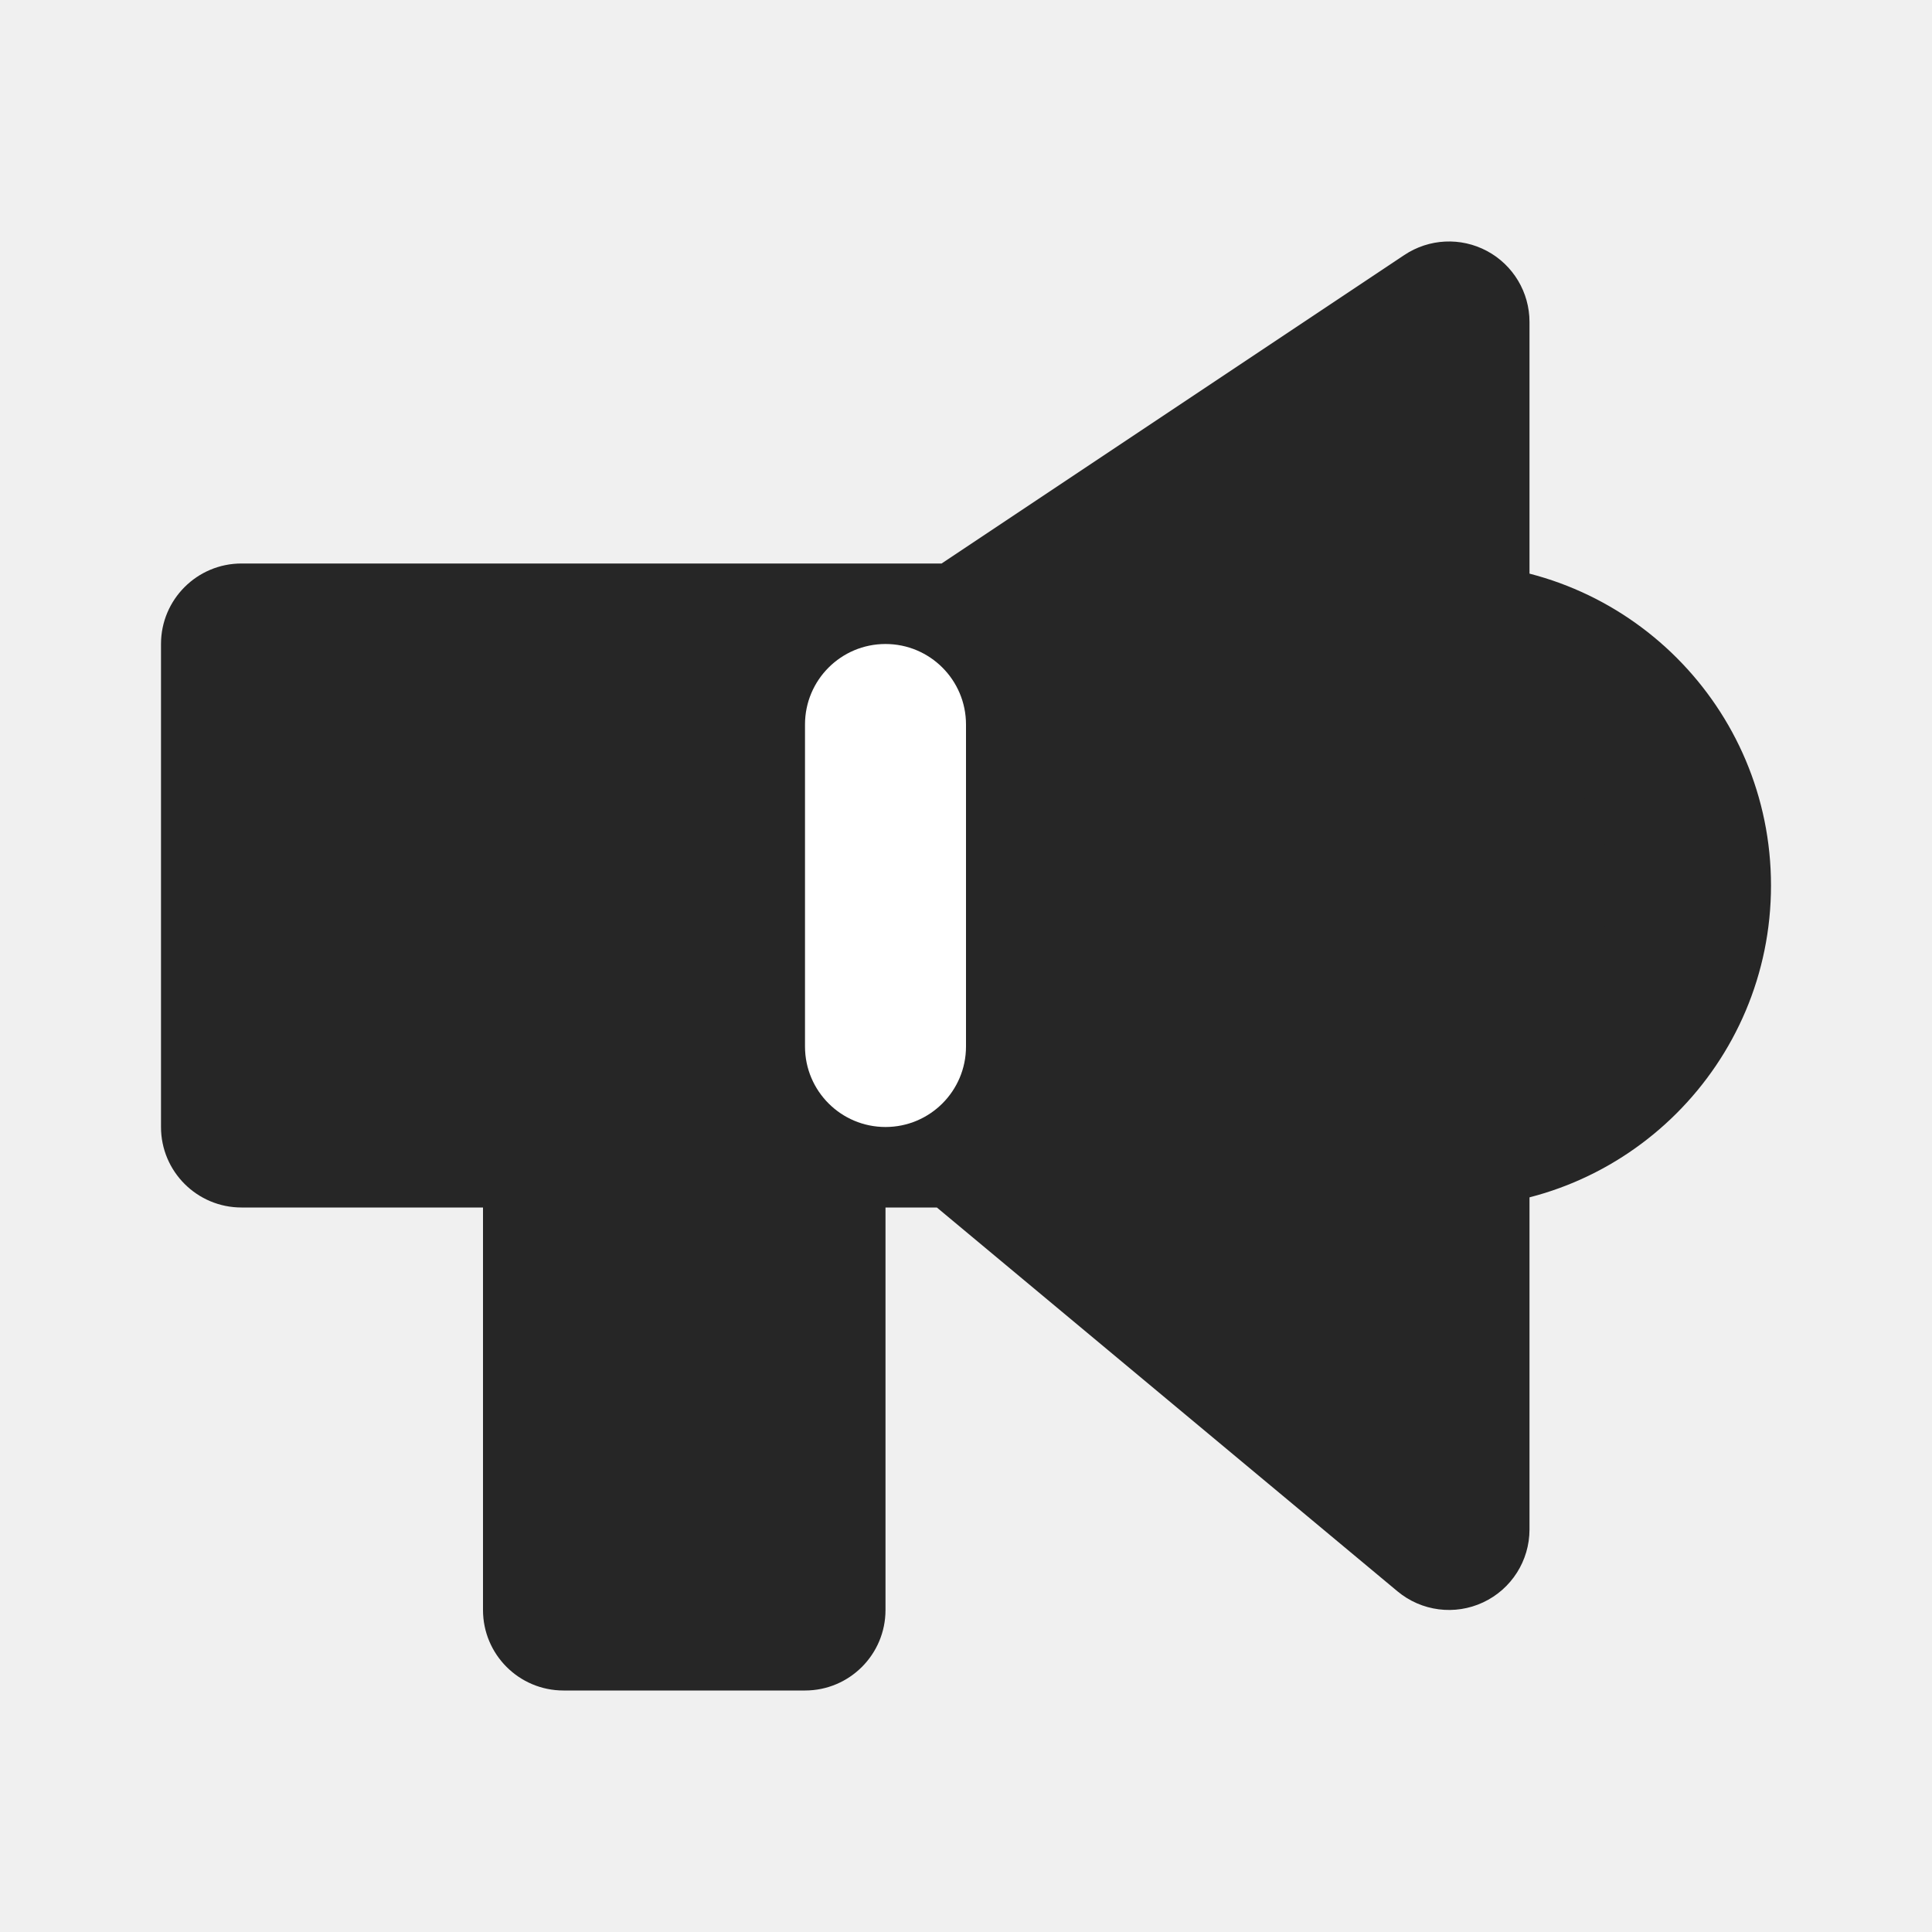
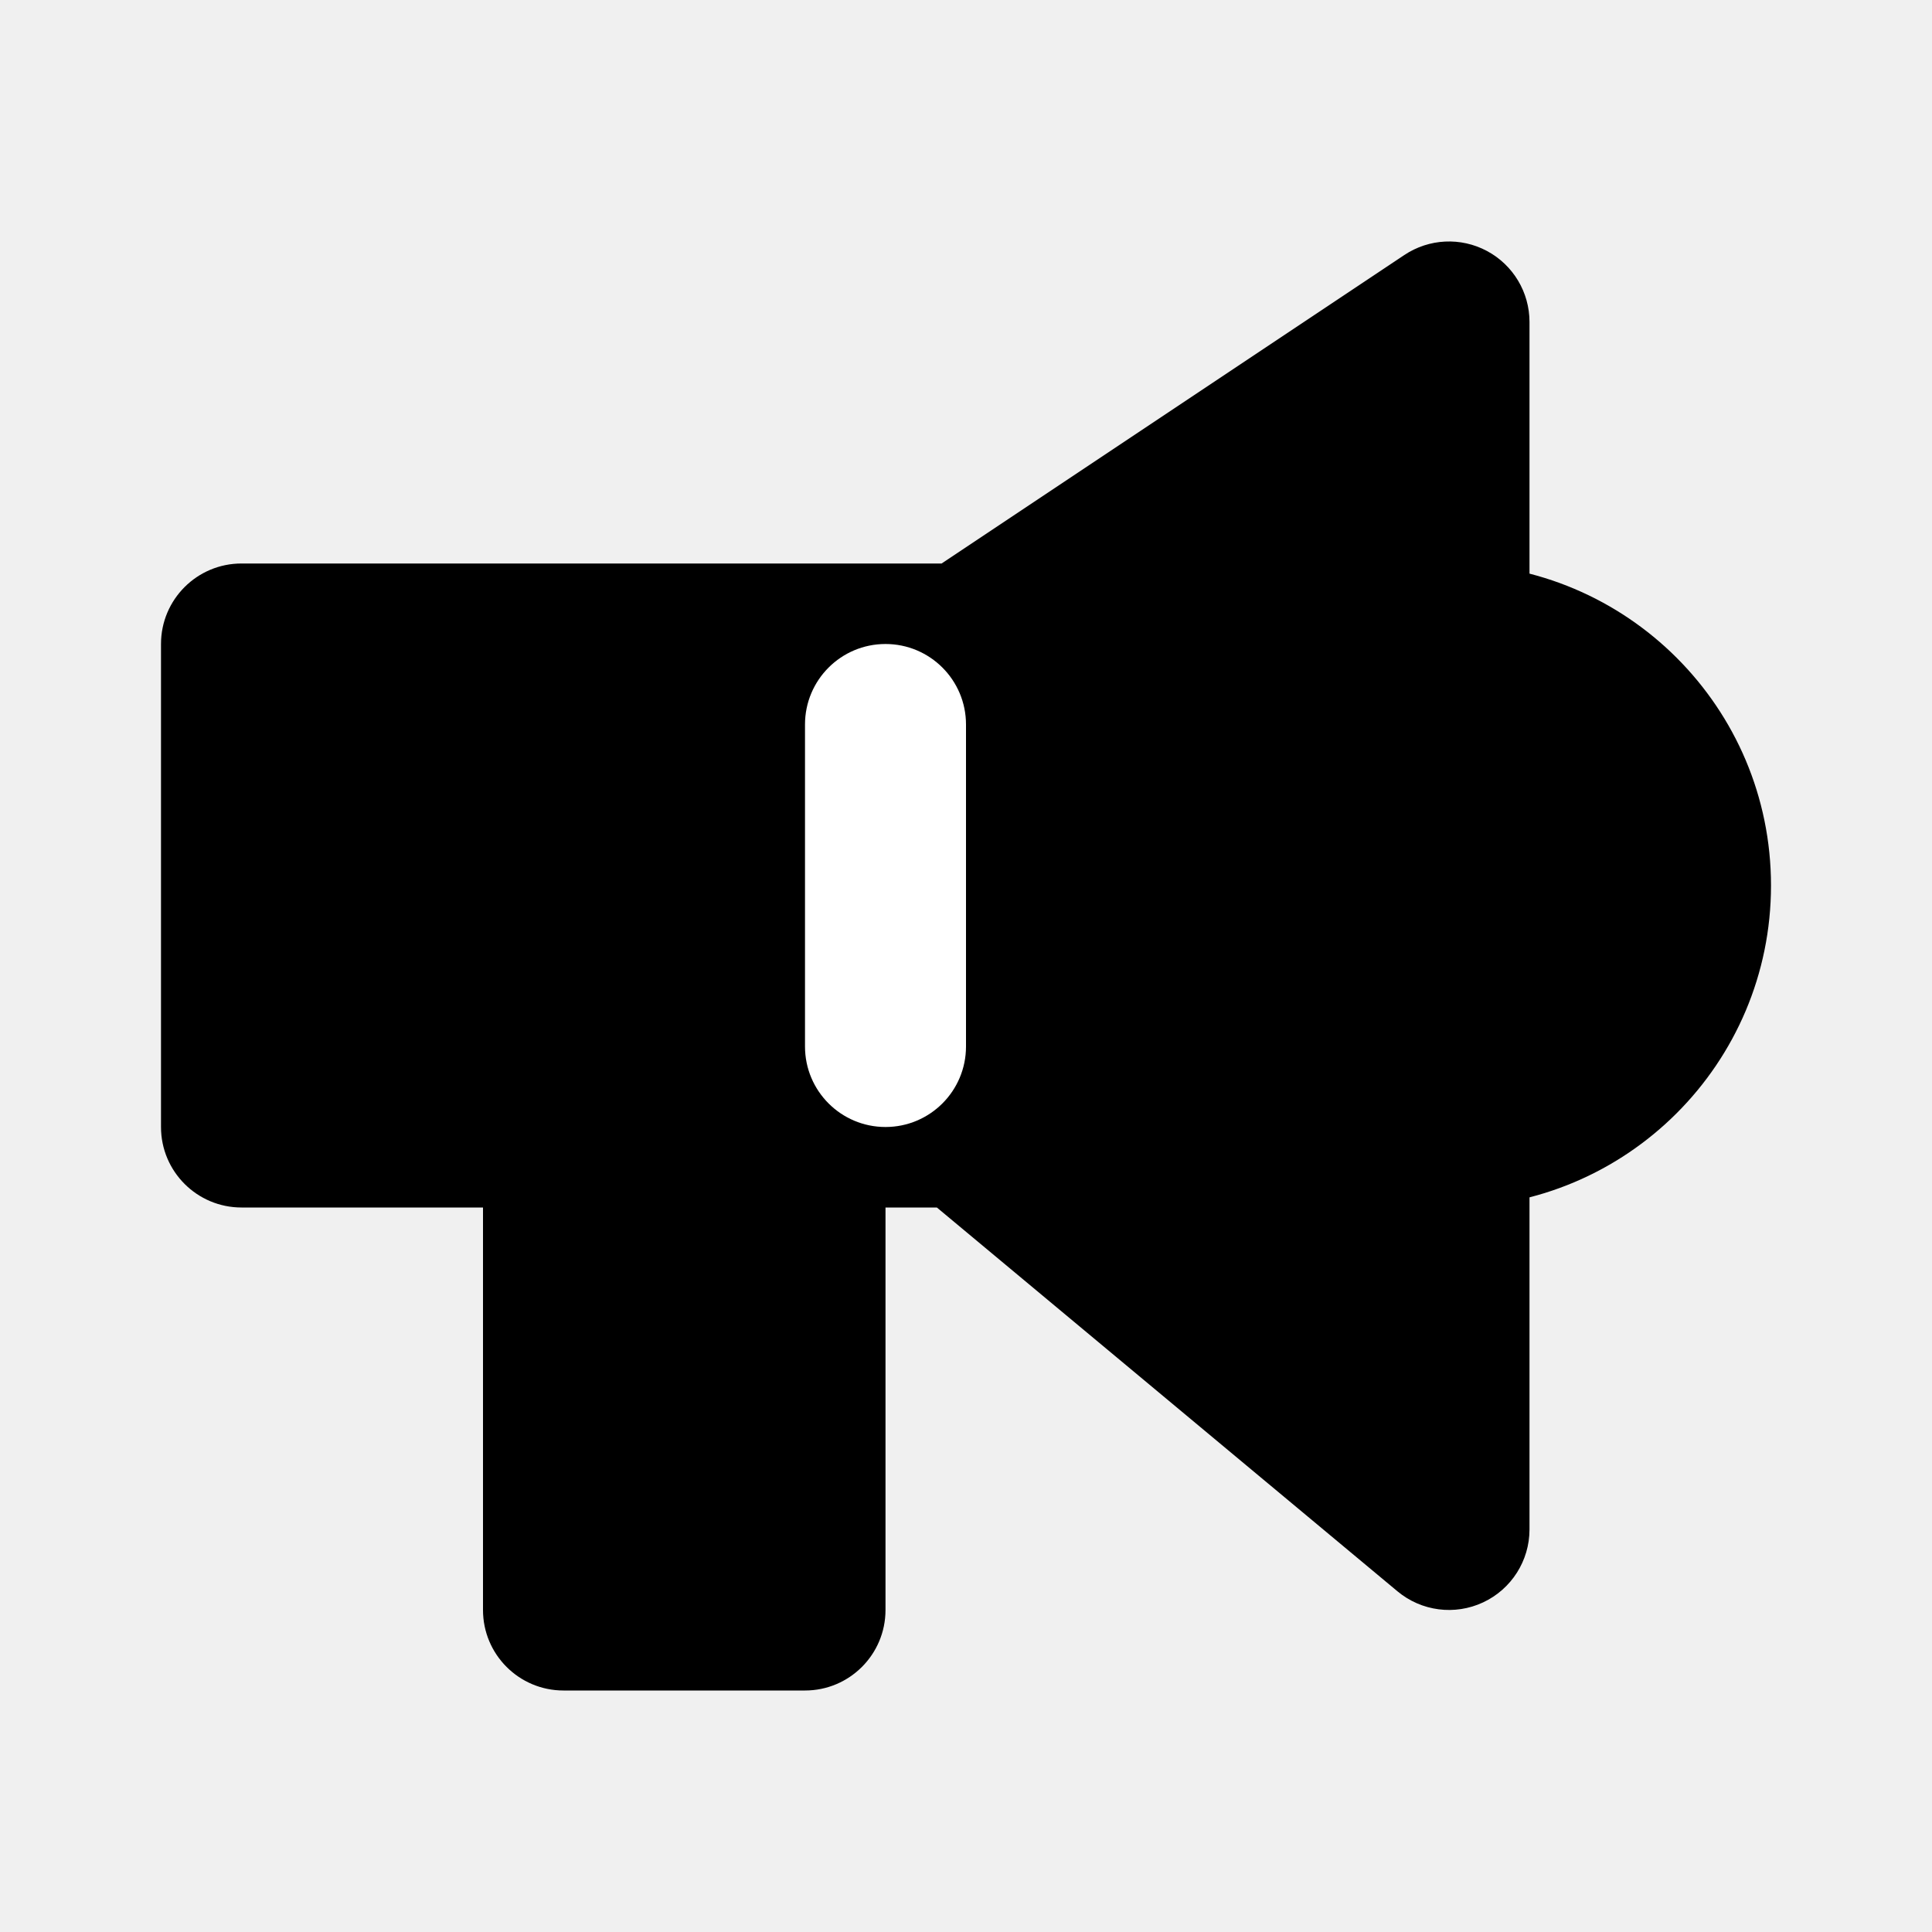
<svg xmlns="http://www.w3.org/2000/svg" width="24" height="24" fill="none">
-   <path fill="#262626" d="M7 14v6h3v-6" />
-   <path fill="#262626" fill-rule="evenodd" d="M7 13a1 1 0 0 1 1 1v5h1v-5a1 1 0 1 1 2 0v6a1 1 0 0 1-1 1H7a1 1 0 0 1-1-1v-6a1 1 0 0 1 1-1Z" clip-rule="evenodd" />
-   <path fill="#262626" d="M18 14a3 3 0 1 0 0-6" />
-   <path fill="#262626" fill-rule="evenodd" d="M17 8a1 1 0 0 1 1-1 4 4 0 1 1 0 8 1 1 0 1 1 0-2 2 2 0 1 0 0-4 1 1 0 0 1-1-1Z" clip-rule="evenodd" />
-   <path fill="#262626" d="M12 8H3v6h9l6 5V4l-6 4Z" />
-   <path fill="#262626" fill-rule="evenodd" d="M18.472 3.118A1 1 0 0 1 19 4v15a1 1 0 0 1-1.64.768L11.638 15H3a1 1 0 0 1-1-1V8a1 1 0 0 1 1-1h8.697l5.748-3.832a1 1 0 0 1 1.027-.05ZM17 5.868l-4.445 2.964A1 1 0 0 1 12 9H4v4h8a1 1 0 0 1 .64.232L17 16.865V5.869Z" clip-rule="evenodd" />
+   <path fill="currentColor" d="M7 14v6h3v-6" />
+   <path fill="currentColor" fill-rule="evenodd" d="M7 13a1 1 0 0 1 1 1v5h1v-5a1 1 0 1 1 2 0v6a1 1 0 0 1-1 1H7a1 1 0 0 1-1-1v-6a1 1 0 0 1 1-1Z" clip-rule="evenodd" />
+   <path fill="currentColor" d="M18 14a3 3 0 1 0 0-6" />
+   <path fill="currentColor" fill-rule="evenodd" d="M17 8a1 1 0 0 1 1-1 4 4 0 1 1 0 8 1 1 0 1 1 0-2 2 2 0 1 0 0-4 1 1 0 0 1-1-1Z" clip-rule="evenodd" />
+   <path fill="currentColor" d="M12 8H3v6h9l6 5V4l-6 4Z" />
+   <path fill="currentColor" fill-rule="evenodd" d="M18.472 3.118A1 1 0 0 1 19 4v15a1 1 0 0 1-1.64.768L11.638 15H3a1 1 0 0 1-1-1V8a1 1 0 0 1 1-1h8.697l5.748-3.832a1 1 0 0 1 1.027-.05ZM17 5.868l-4.445 2.964A1 1 0 0 1 12 9H4v4h8a1 1 0 0 1 .64.232L17 16.865V5.869Z" clip-rule="evenodd" />
  <path fill="#fff" fill-rule="evenodd" d="M11 8a1 1 0 0 1 1 1v4a1 1 0 1 1-2 0V9a1 1 0 0 1 1-1Z" clip-rule="evenodd" />
</svg>
